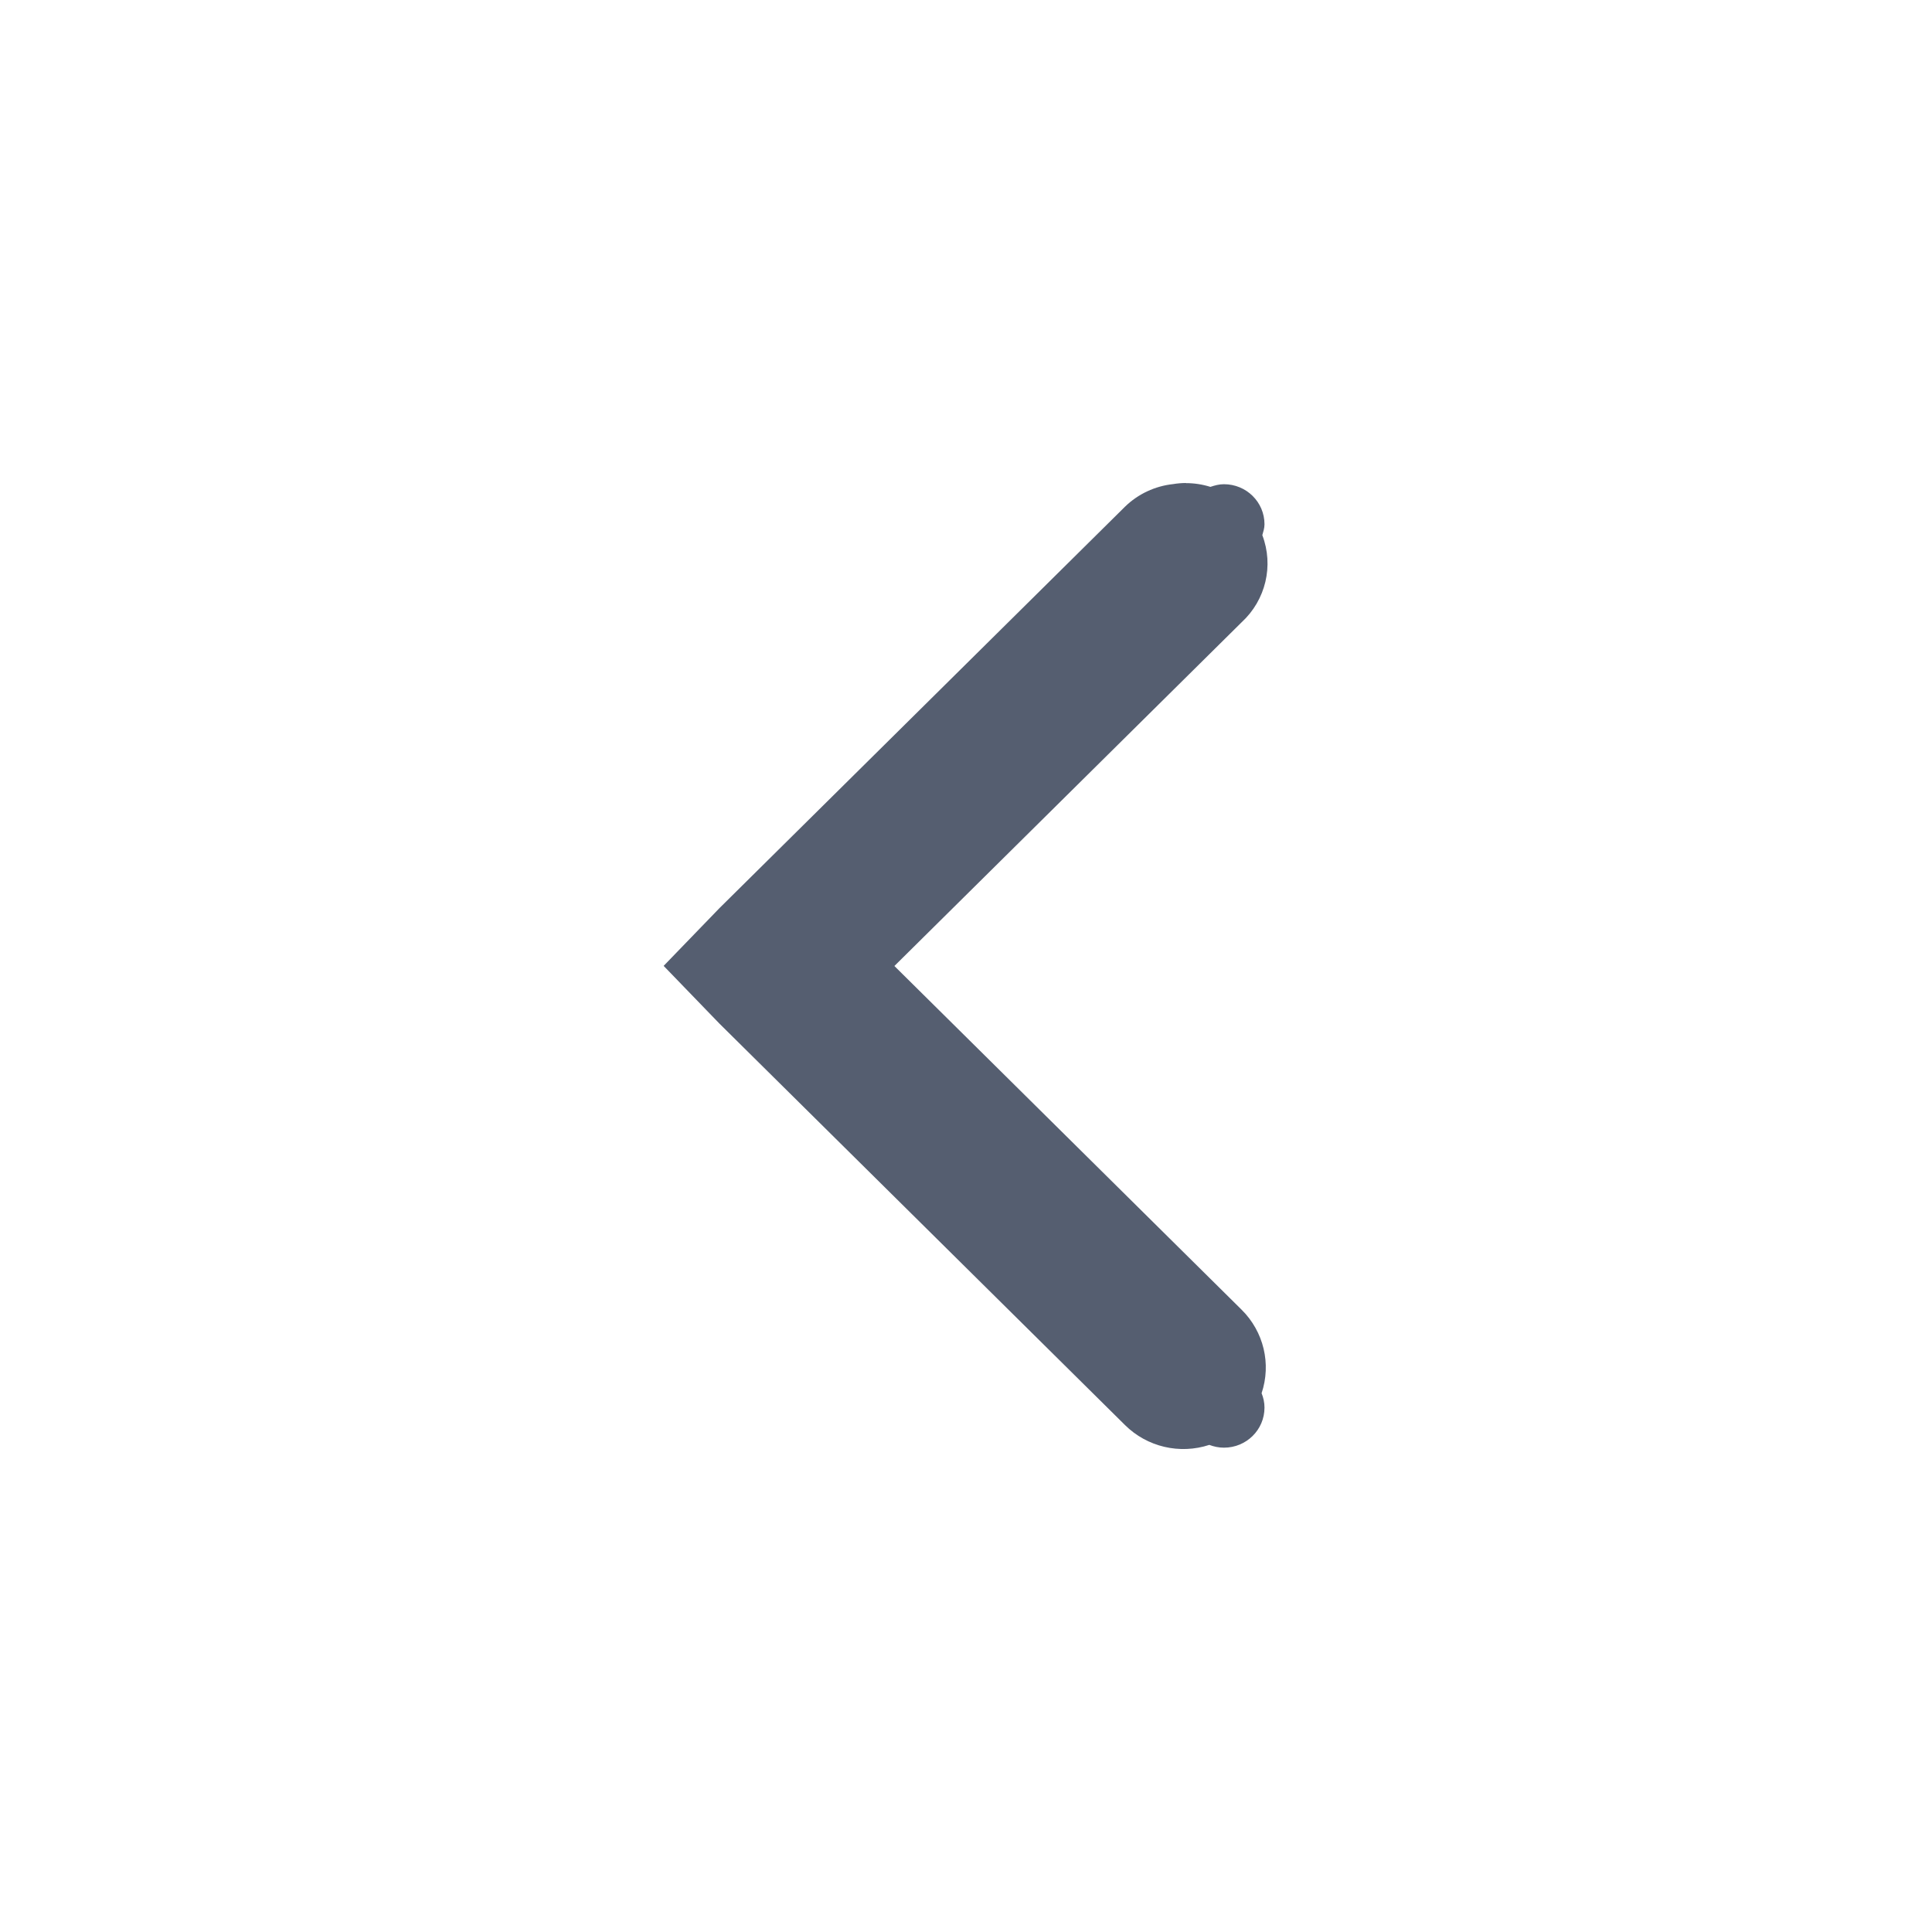
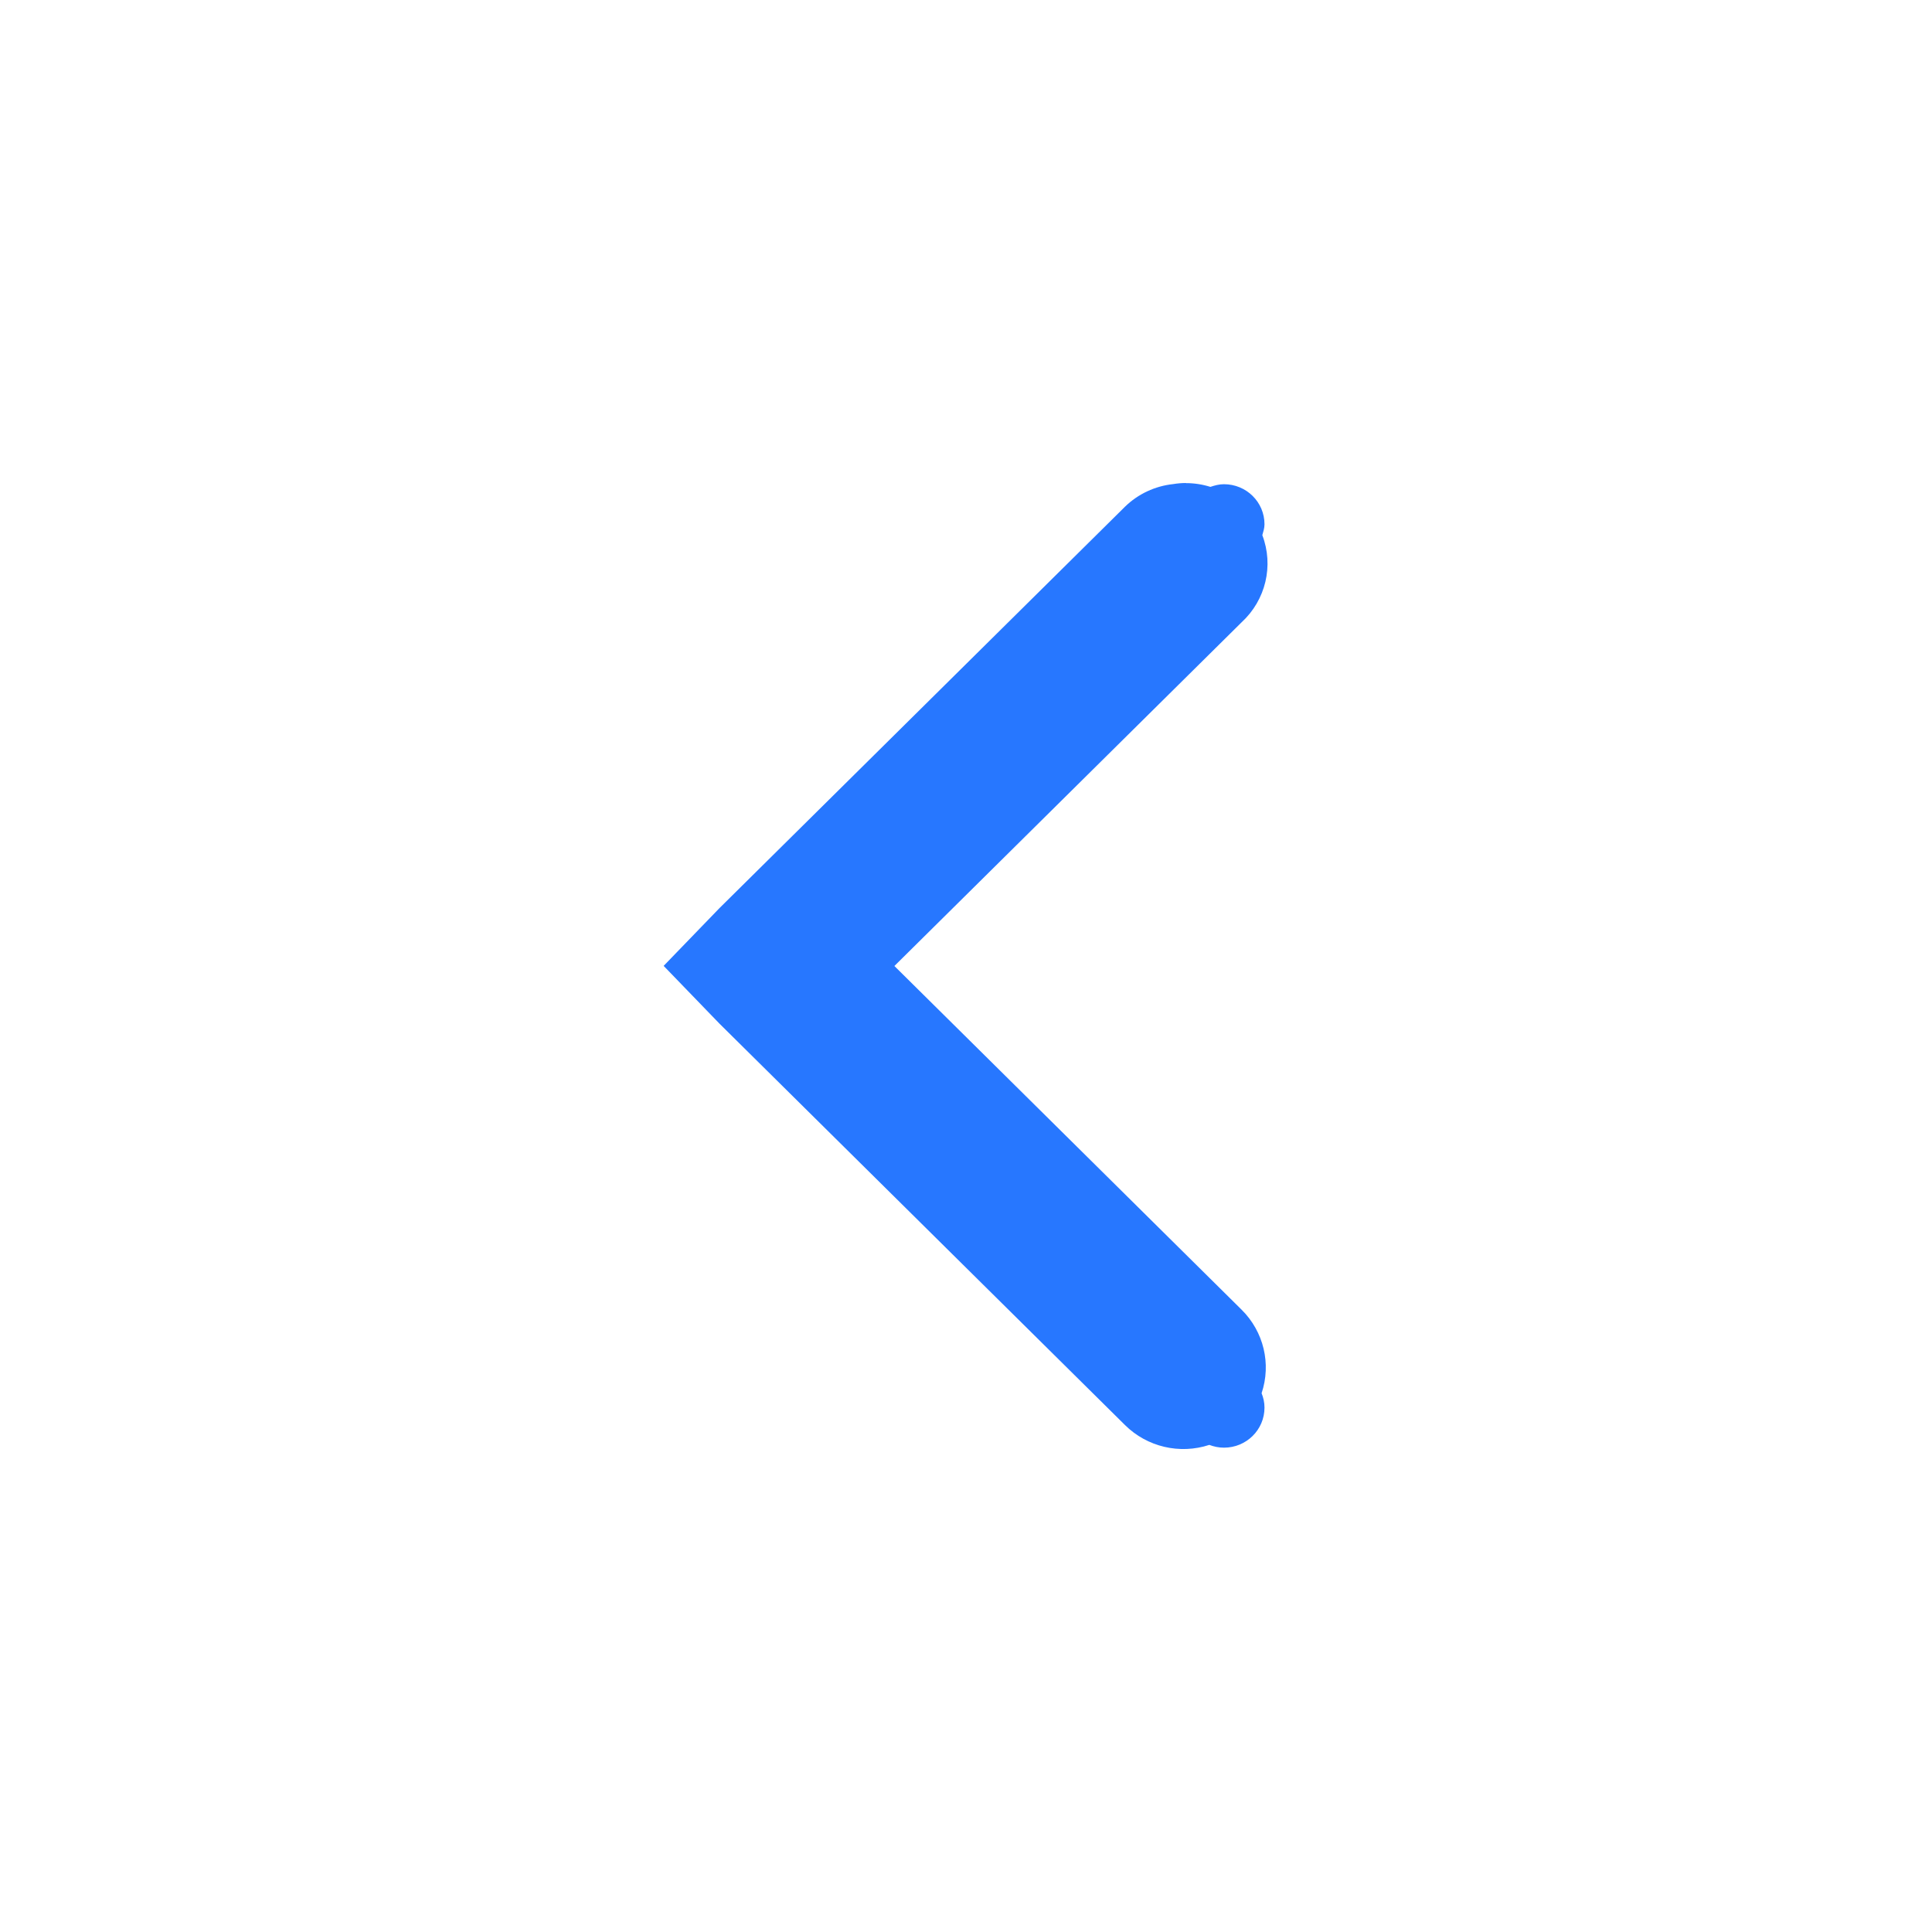
<svg xmlns="http://www.w3.org/2000/svg" version="1.1" viewBox="0 0 16 16">
  <g transform="translate(-100 -747)">
-     <path d="m109.82 751a0.672 0.665 0 0 0-0.104 9e-3 0.672 0.665 0 0 0-0.399 0.187l-3.359 3.325-0.462 0.478 0.462 0.478 3.359 3.325a0.683 0.676 0 0 0 0.698 0.164c0.037 0.014 0.078 0.023 0.121 0.023 0.186 0 0.336-0.148 0.336-0.332 0-0.042-9e-3 -0.082-0.024-0.119a0.683 0.676 0 0 0-0.165-0.691l-2.876-2.847 2.876-2.847a0.672 0.665 0 0 0 0.171-0.721c8e-3 -0.029 0.018-0.058 0.018-0.09 0-0.184-0.15-0.332-0.336-0.332-0.04 0-0.076 0.01-0.112 0.022a0.672 0.665 0 0 0-0.205-0.031z" style="block-progression:tb;color:#000000;fill:#555e70;text-decoration-line:none;text-indent:0;text-transform:none" />
+     <path d="m109.82 751a0.672 0.665 0 0 0-0.104 9e-3 0.672 0.665 0 0 0-0.399 0.187l-3.359 3.325-0.462 0.478 0.462 0.478 3.359 3.325a0.683 0.676 0 0 0 0.698 0.164c0.037 0.014 0.078 0.023 0.121 0.023 0.186 0 0.336-0.148 0.336-0.332 0-0.042-9e-3 -0.082-0.024-0.119a0.683 0.676 0 0 0-0.165-0.691l-2.876-2.847 2.876-2.847a0.672 0.665 0 0 0 0.171-0.721c8e-3 -0.029 0.018-0.058 0.018-0.09 0-0.184-0.15-0.332-0.336-0.332-0.04 0-0.076 0.01-0.112 0.022a0.672 0.665 0 0 0-0.205-0.031z" style="block-progression:tb;color:#000000;fill:#2777ff;text-decoration-line:none;text-indent:0;text-transform:none" />
  </g>
</svg>
